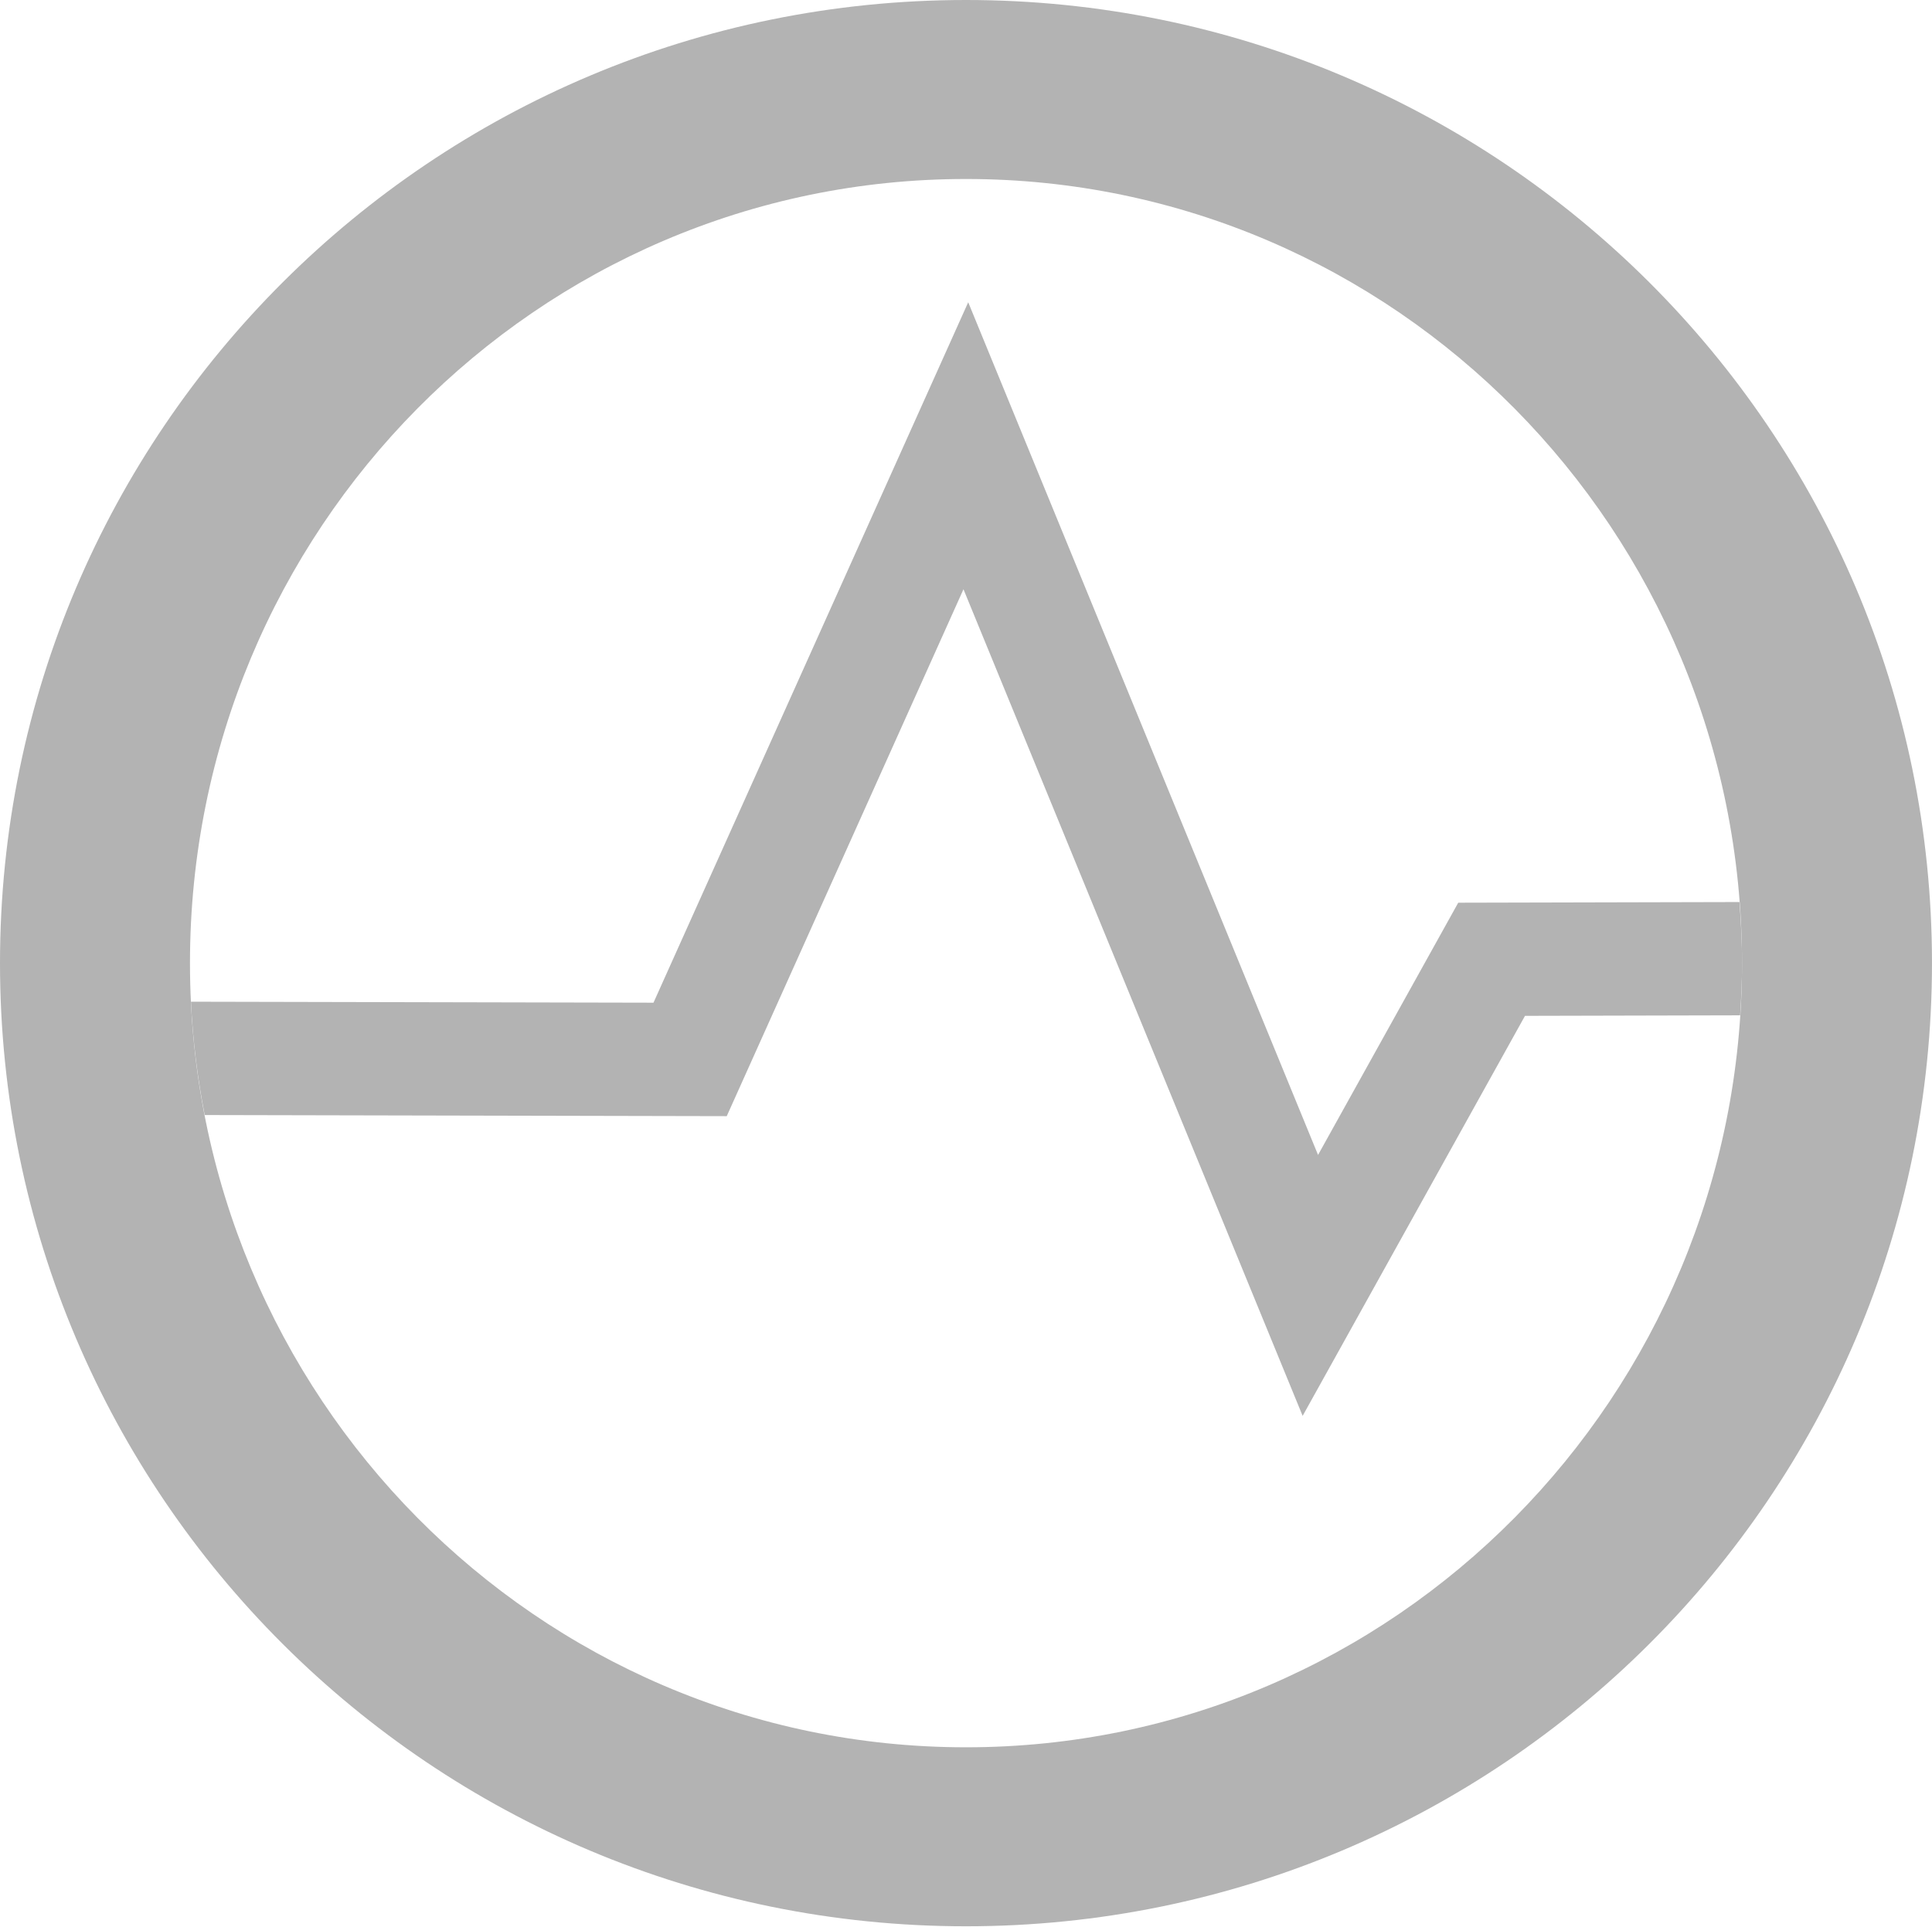
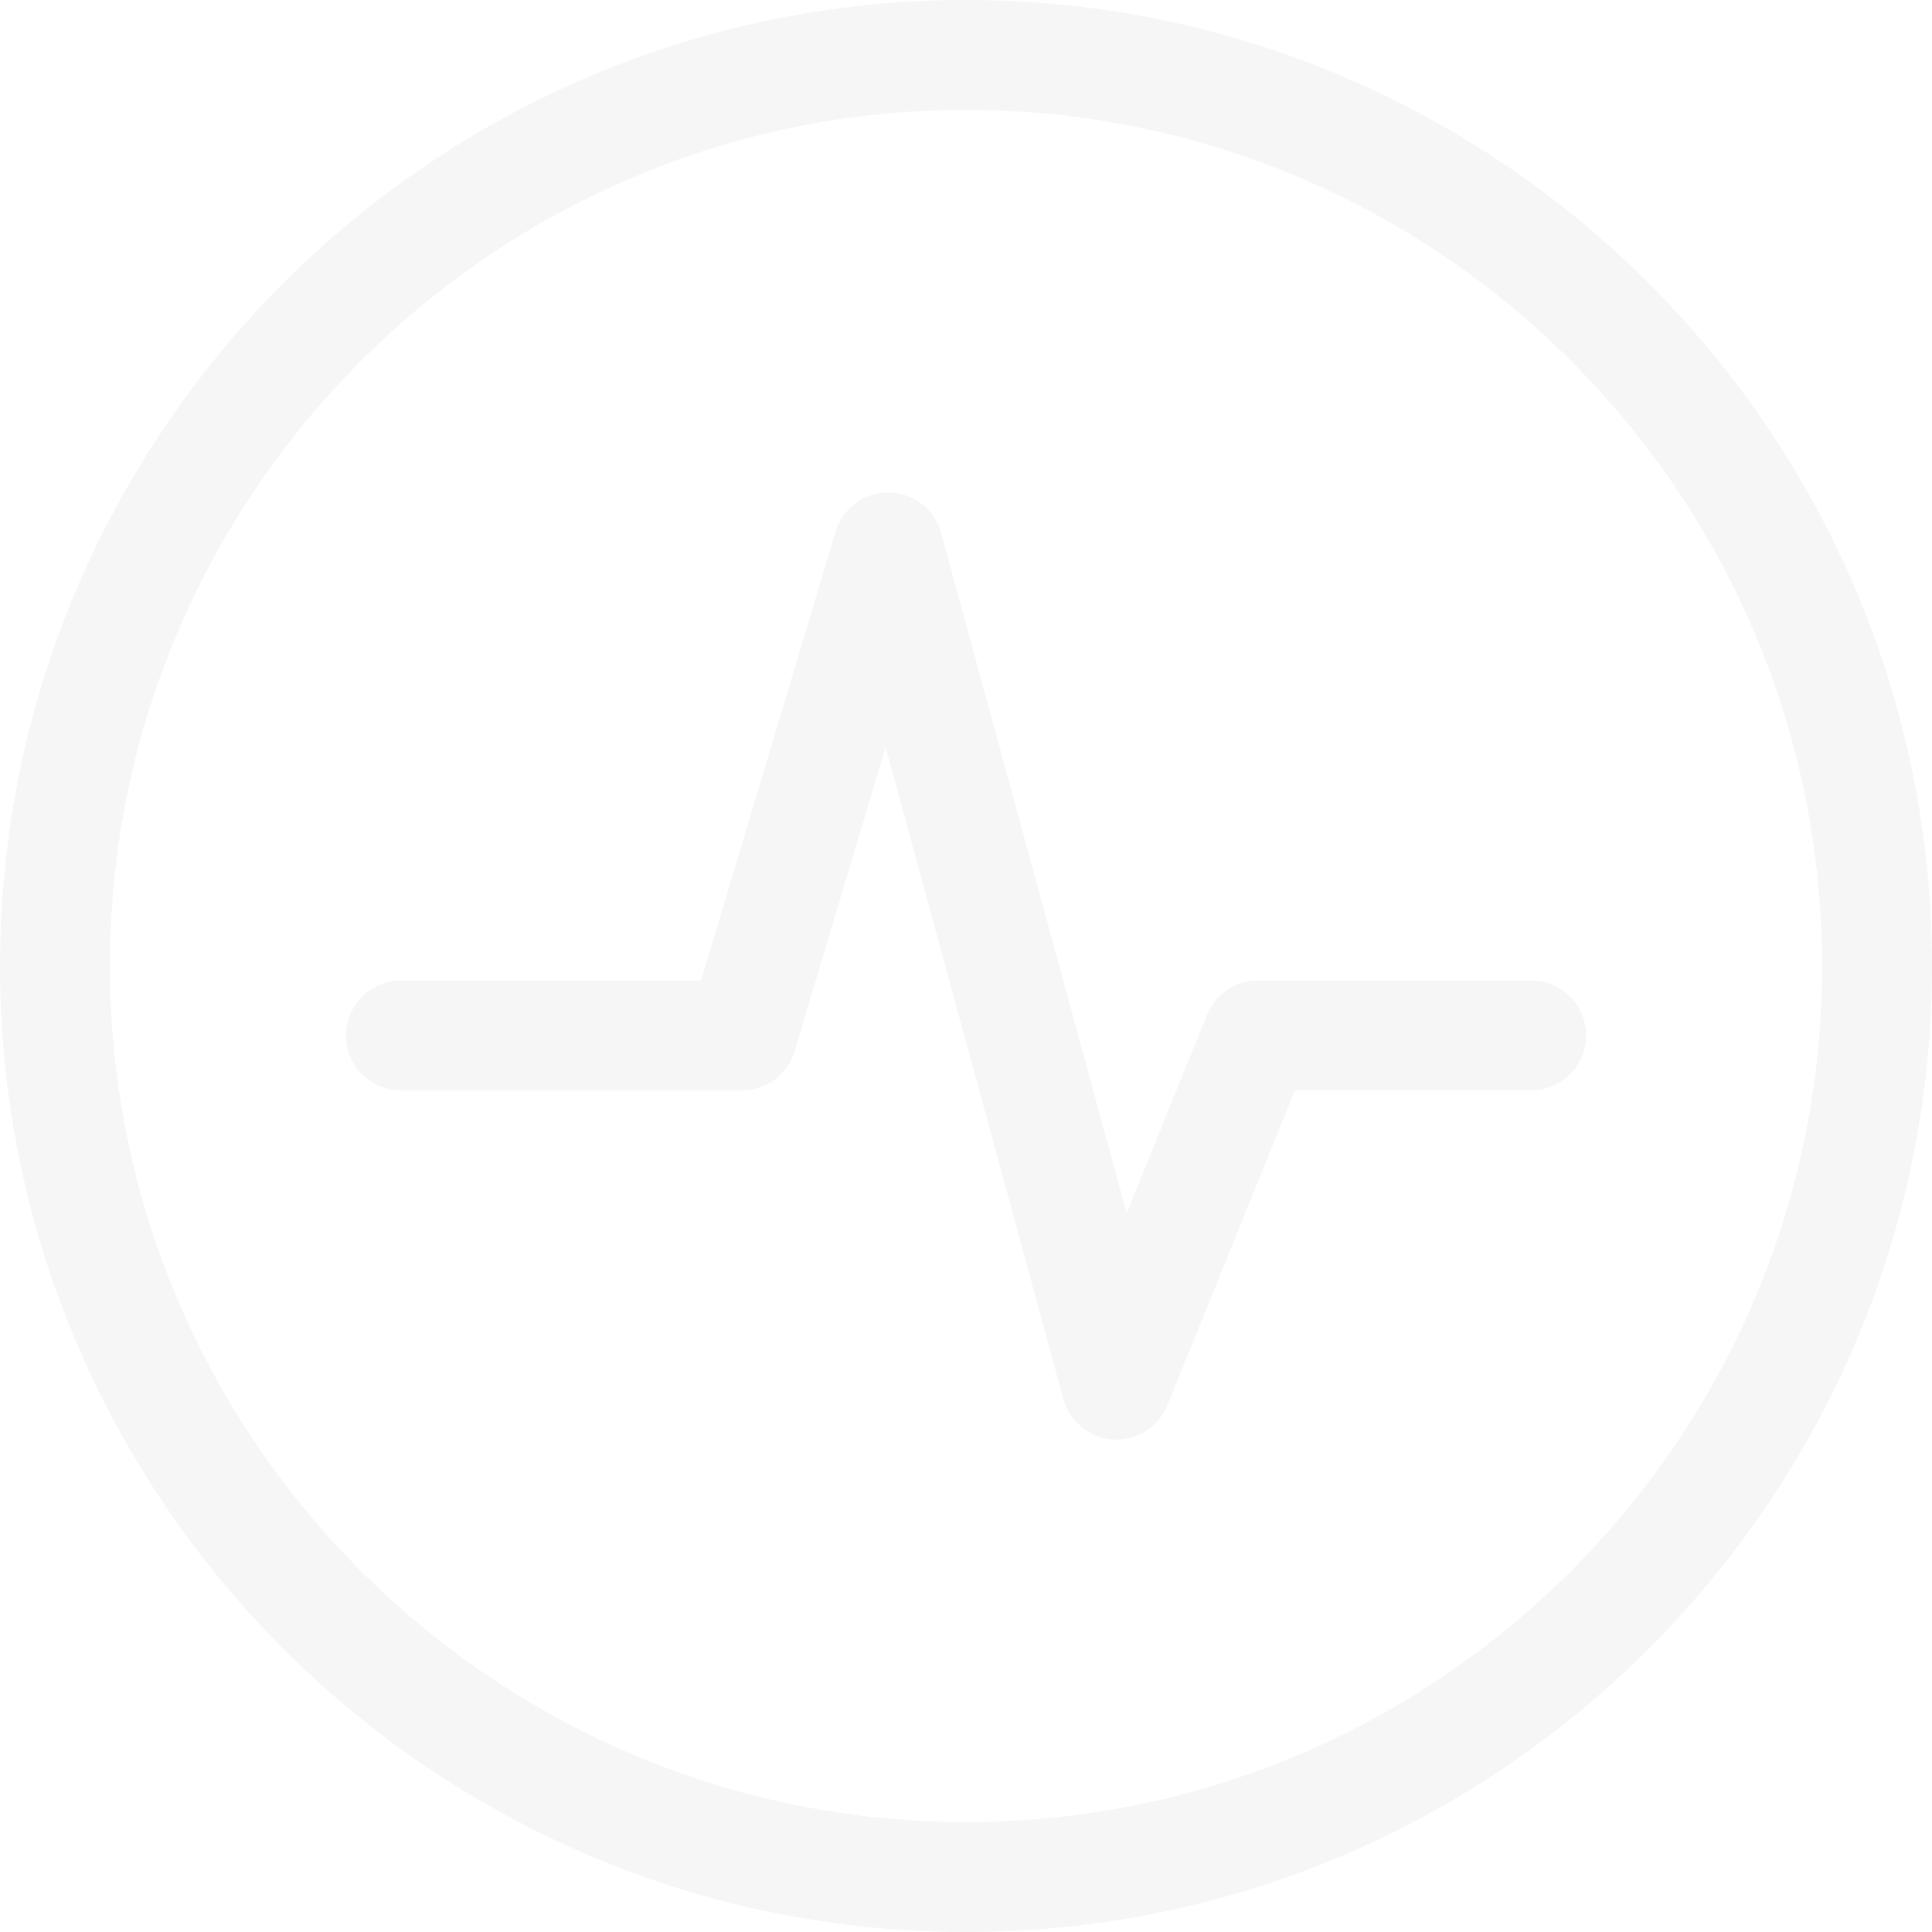
- <svg xmlns="http://www.w3.org/2000/svg" id="Layer_1" viewBox="0 0 115.863 115.542" opacity="0.3">
-   <defs>
-     <style>.cls-1{fill-rule:evenodd;}.cls-2{fill:#000;fill-opacity:0}</style>
-   </defs>
-   <ellipse class="cls-2" cx="57.931" cy="57.771" rx="46.538" ry="47.035" />
-   <path d="M57.931,0C25.936,0,0,25.866,0,57.771s25.936,57.771,57.931,57.771c31.993,0,57.931-25.866,57.931-57.771S89.925,0,57.931,0ZM57.931,104.806c-25.701,0-46.538-21.058-46.538-47.035S32.23,10.736,57.931,10.736s46.538,21.058,46.538,47.035-20.837,47.035-46.538,47.035Z" />
-   <path class="cls-1" d="M104.315,54.106l-16.864.04-8.407,15.129-20.98-51.145-18.874,42.013-27.738-.059c.111,2.314.392,4.584.824,6.798l31.307.067,14.197-31.604,20.34,49.582,13.335-23.995,12.901-.031c.067-1.036.115-2.079.115-3.132,0-1.234-.063-2.453-.155-3.665Z" />
+ <svg xmlns="http://www.w3.org/2000/svg" viewBox="66.8 66.8 391.78 391.78" opacity="0.24">
+   <path fill="#d9d9d9" d="M293.19,358.72c-.22,0-.44,0-.66-.02-4.77-.29-8.83-3.58-10.09-8.19l-36.05-132.2-18.46,61.66c-1.41,4.71-5.75,7.95-10.67,7.95h-69.15c-6.15,0-11.14-4.99-11.14-11.14s4.99-11.14,11.14-11.14h60.86l27.26-91.03c1.42-4.72,5.75-7.95,10.67-7.95.04,0,.09,0,.14,0,4.97.06,9.3,3.41,10.61,8.21l37.62,137.94,16.3-40.22c1.7-4.21,5.79-6.96,10.33-6.96h55.4c6.15,0,11.14,4.99,11.14,11.14s-4.99,11.14-11.14,11.14h-47.9l-25.87,63.84c-1.71,4.22-5.81,6.96-10.32,6.96Z" />
+   <path fill="#d9d9d9" d="M262.69,458.58c-108.01,0-195.89-87.87-195.89-195.89s87.87-195.89,195.89-195.89,195.89,87.88,195.89,195.89-87.88,195.89-195.89,195.89ZM262.69,89.08c-95.72,0-173.6,77.88-173.6,173.61s77.88,173.6,173.6,173.6,173.6-77.88,173.6-173.6-77.88-173.61-173.6-173.61Z" />
</svg>
